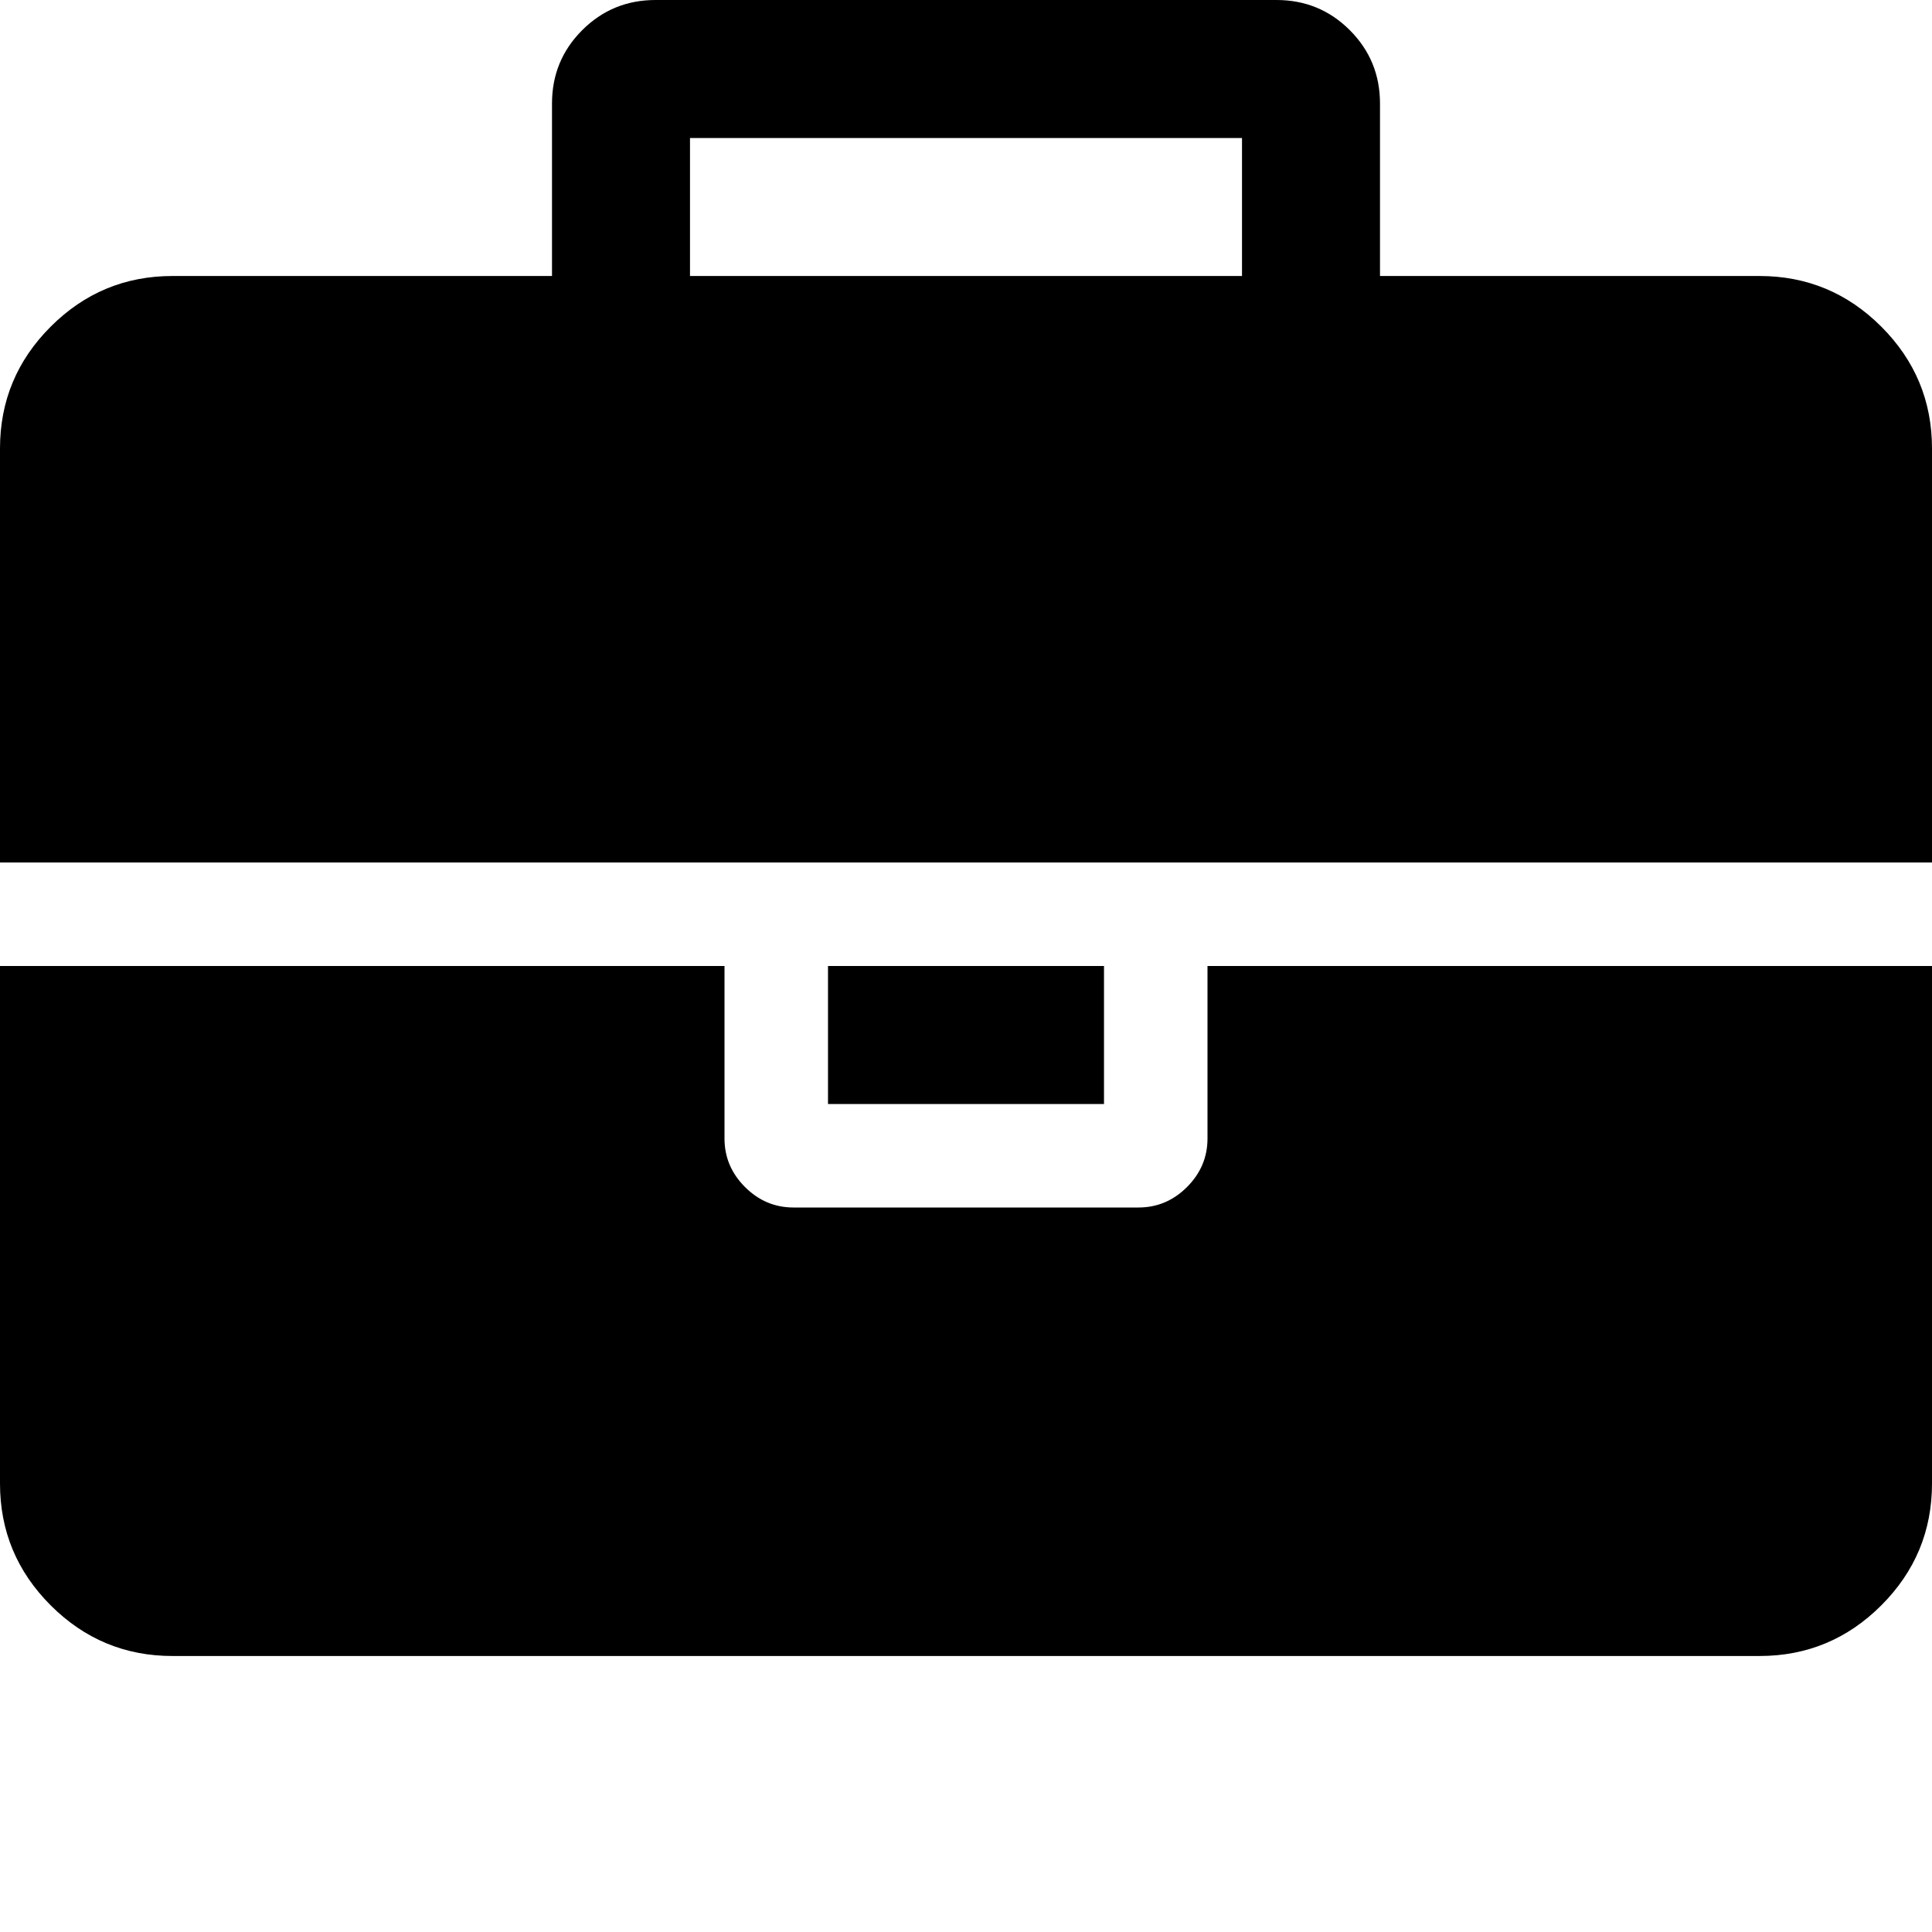
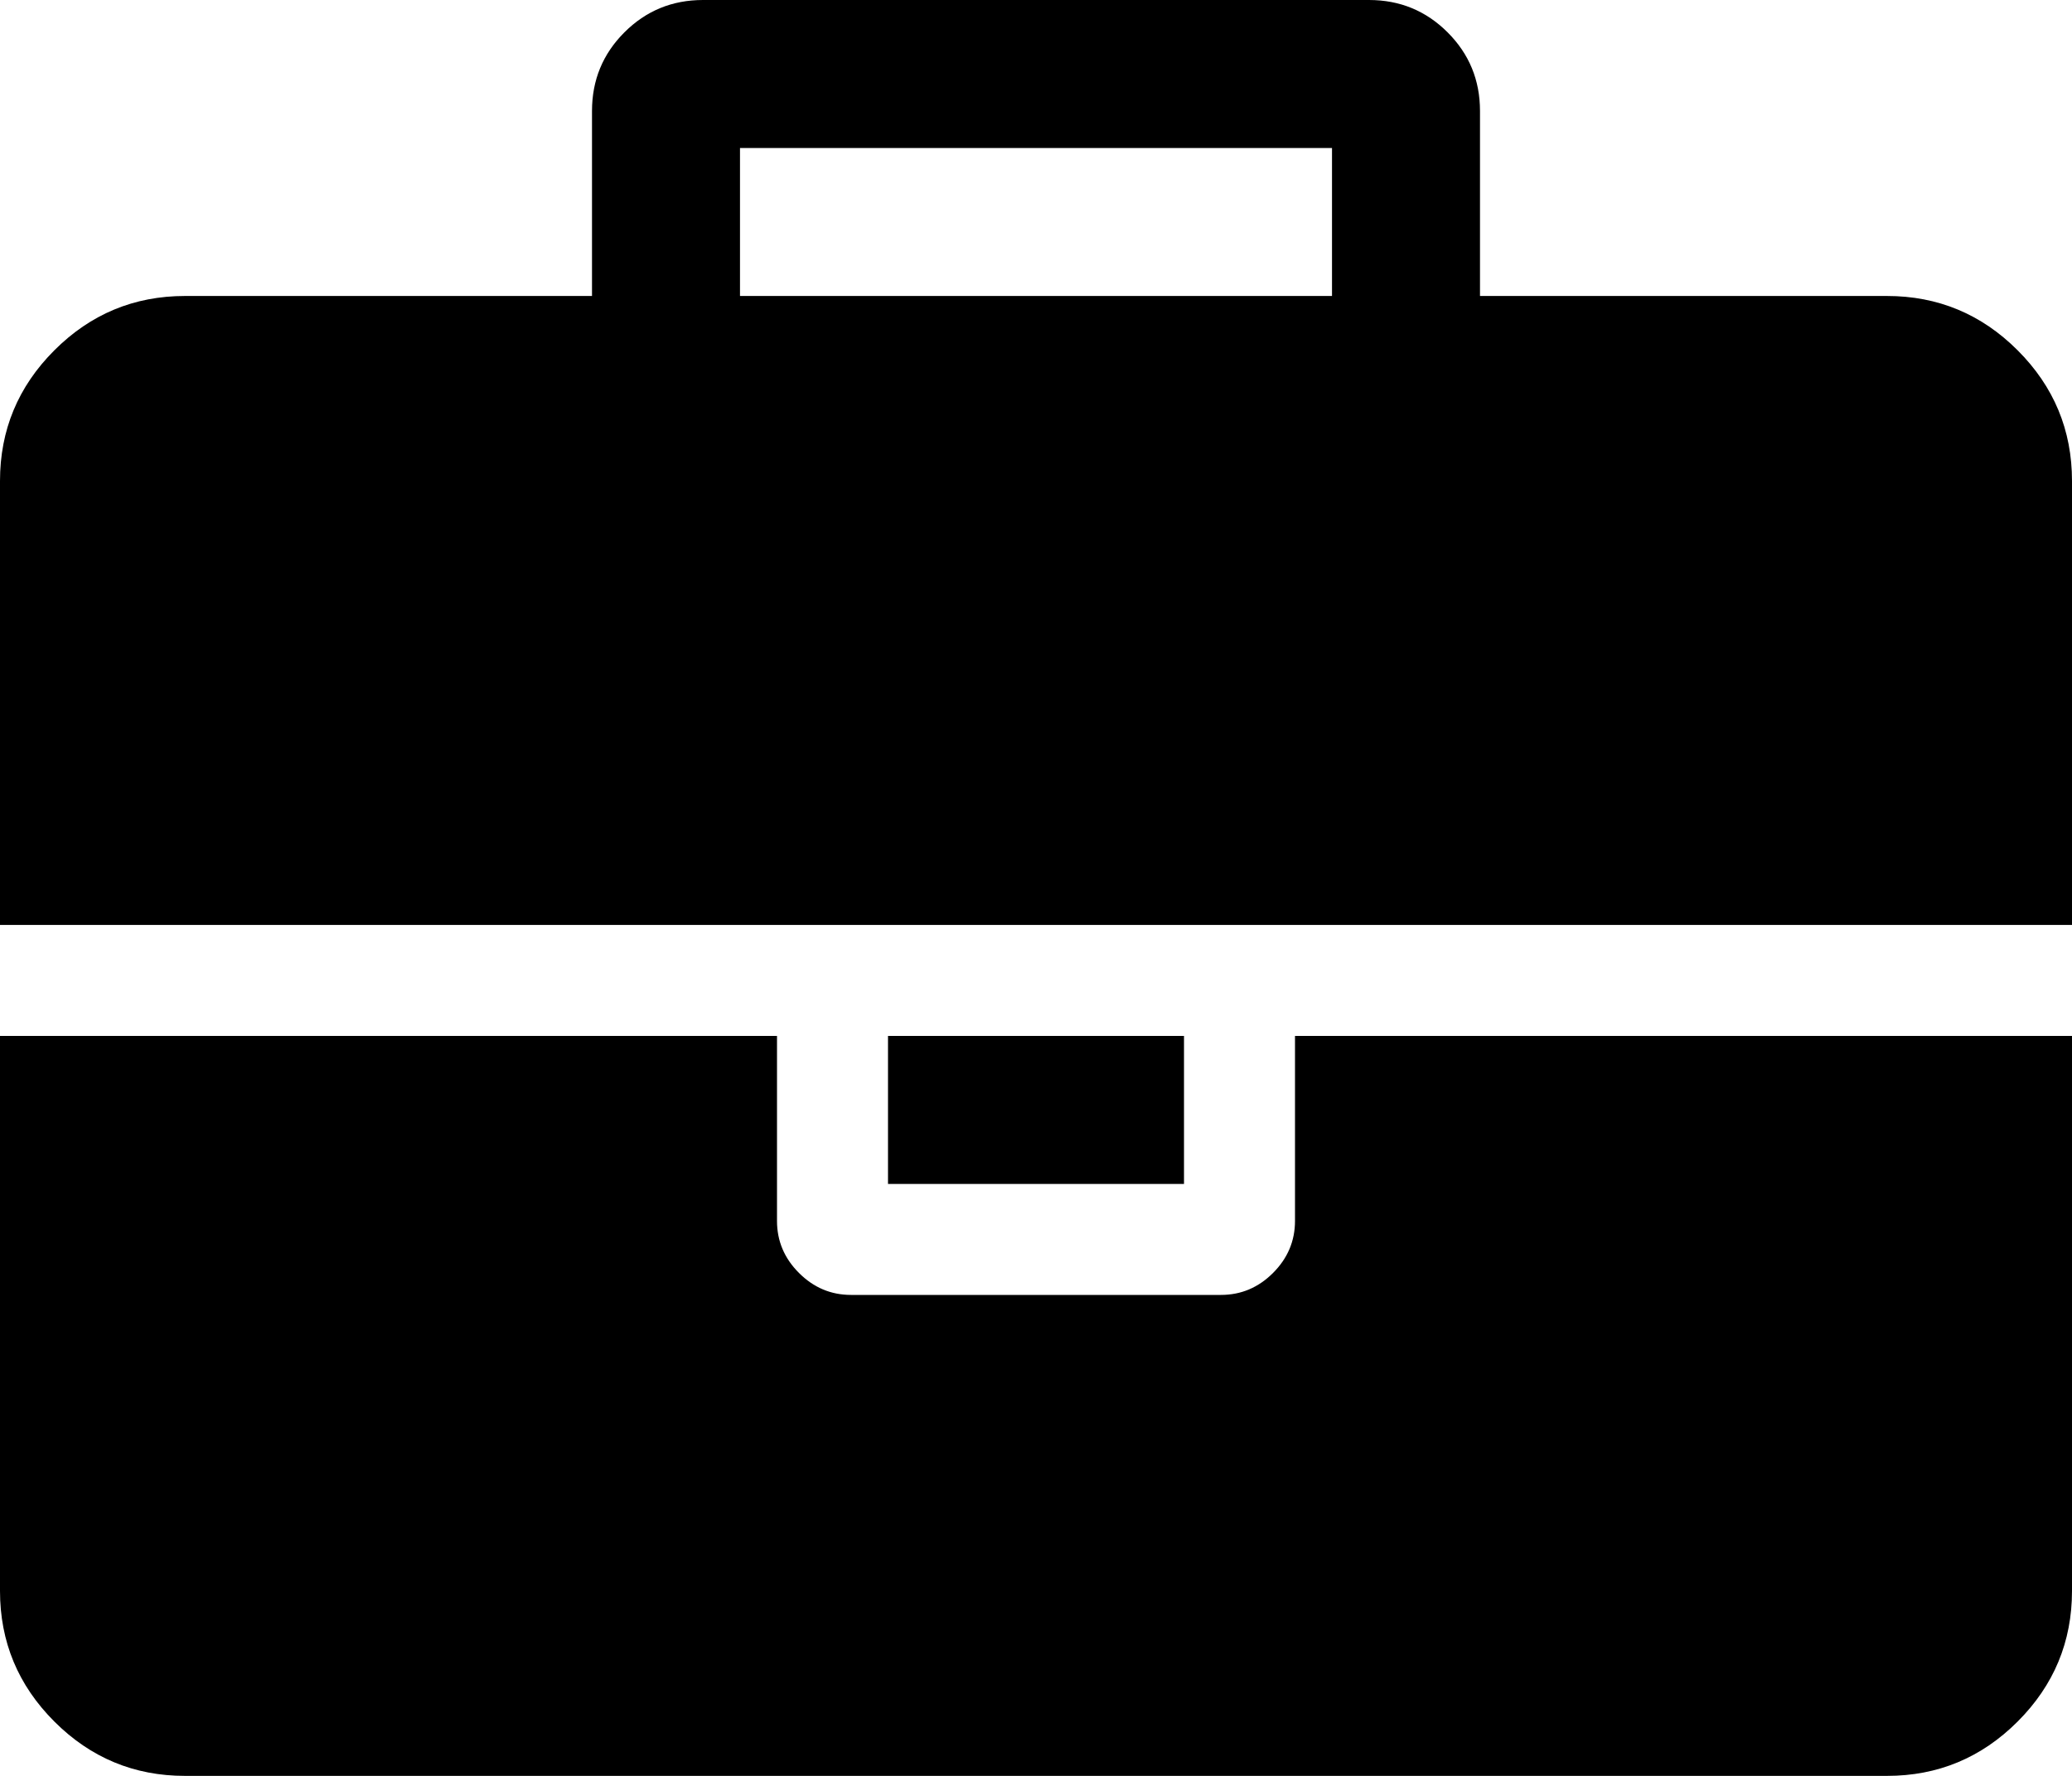
- <svg xmlns="http://www.w3.org/2000/svg" width="1792" height="1792" viewBox="0 0 1792 1792">
-   <path d="M640 256h512v-128h-512v128zm1152 640v480q0 66-47 113t-113 47h-1472q-66 0-113-47t-47-113v-480h672v160q0 26 19 45t45 19h320q26 0 45-19t19-45v-160h672zm-768 0v128h-256v-128h256zm768-480v384h-1792v-384q0-66 47-113t113-47h352v-160q0-40 28-68t68-28h576q40 0 68 28t28 68v160h352q66 0 113 47t47 113z" />
+ <svg xmlns="http://www.w3.org/2000/svg" version="1.1" viewBox="0 0 1792 1536">
+   <path d="m640 256h512v-128h-512v128zm1152 640v480q0 66-47 113t-113 47h-1472q-66 0-113-47t-47-113v-480h672v160q0 26 19 45t45 19h320q26 0 45-19t19-45v-160h672zm-768 0v128h-256v-128h256zm768-480v384h-1792v-384q0-66 47-113t113-47h352v-160q0-40 28-68t68-28h576q40 0 68 28t28 68v160h352q66 0 113 47t47 113z" />
</svg>
